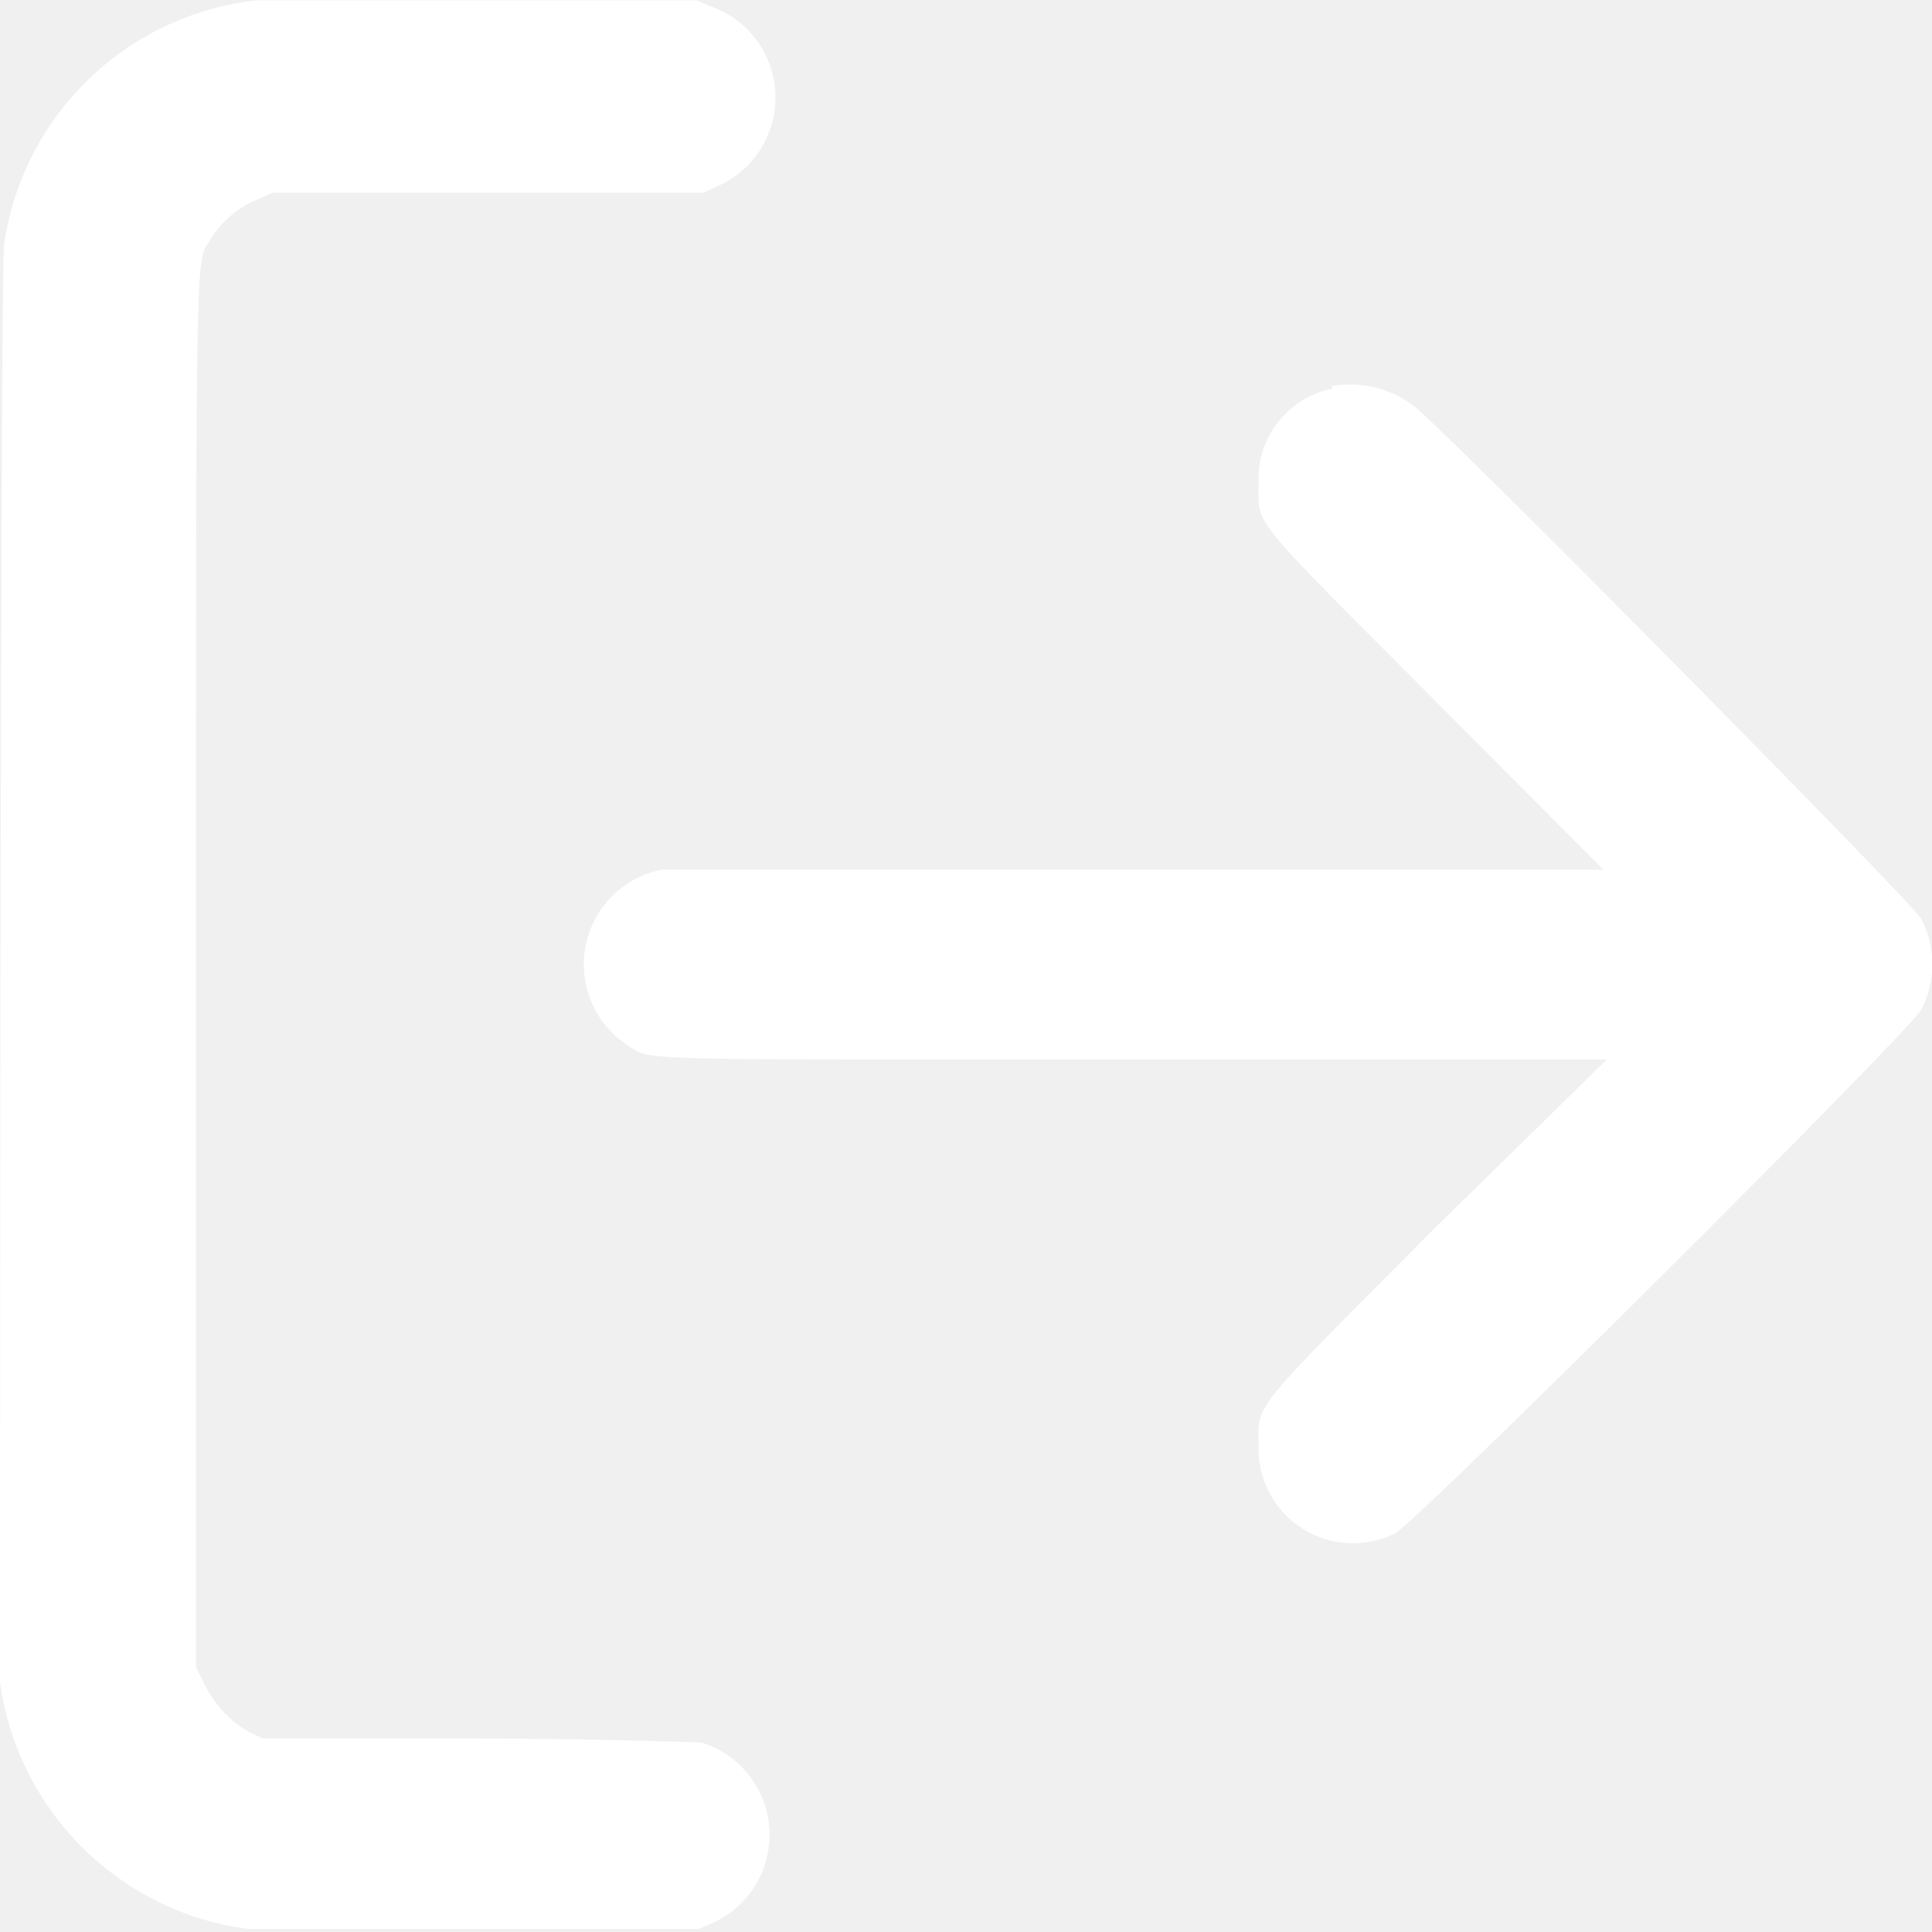
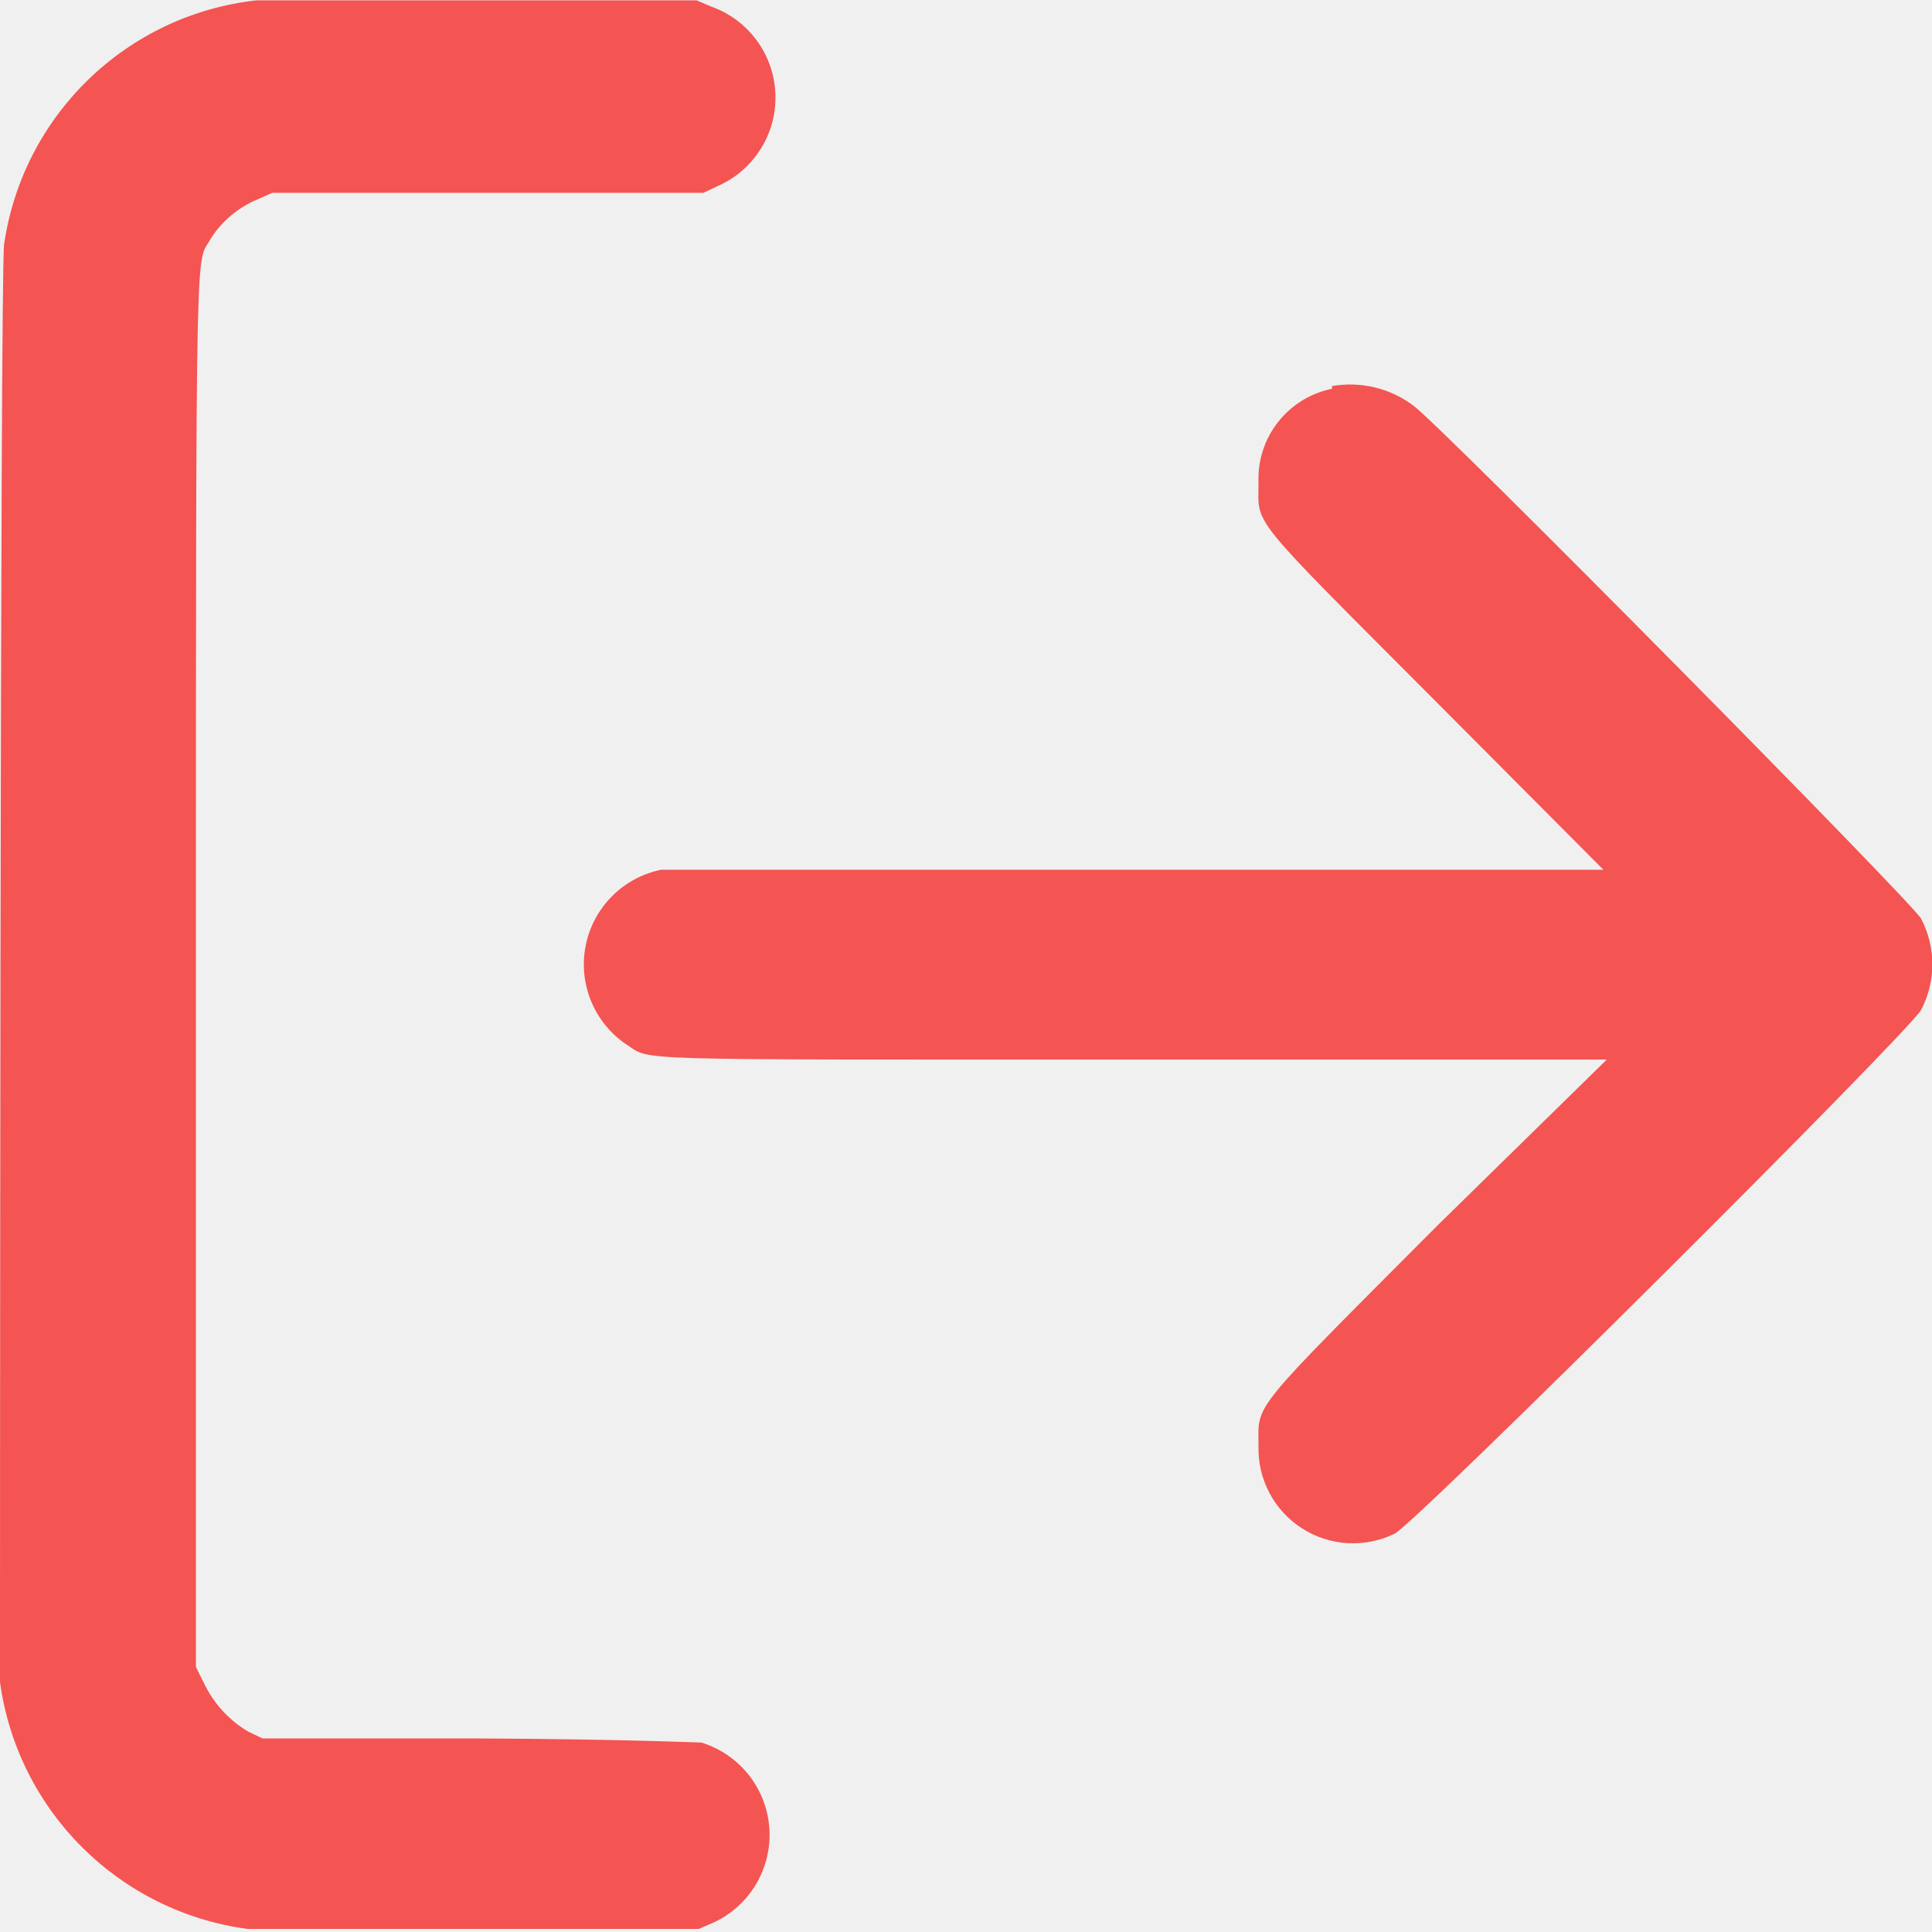
- <svg xmlns="http://www.w3.org/2000/svg" width="40" height="40" fill="#FFFFFF" viewBox="0 0 28.4 28.39">
+ <svg xmlns="http://www.w3.org/2000/svg" width="40" height="40" fill="#F45452" viewBox="0 0 28.4 28.39">
  <g>
    <path d="M3.77,0A4.22,4.22,0,0,0,.06,3.59C0,4,0,24.26,0,24.72a4.24,4.24,0,0,0,3.64,3.63c.24,0,1.21,0,3.48,0l3.15,0,.21-.09a1.42,1.42,0,0,0-.17-2.65c-.08,0-1.13-.05-3.28-.06l-3.17,0-.21-.1A1.65,1.65,0,0,1,3,24.74l-.12-.24V14.28c0-11.26,0-10.37.22-10.78a1.49,1.49,0,0,1,.7-.58L4,2.83l3.17,0h3.17l.21-.1A1.42,1.42,0,0,0,10.45.09L10.24,0H7.14C5.44,0,3.92,0,3.77,0M19.58,5.71A1.35,1.35,0,0,0,18.5,7.09c0,.65-.18.42,2.62,3.23l2.45,2.46H16.72c-4.48,0-6.92,0-7,0a1.42,1.42,0,0,0-.51,2.57c.38.24-.15.22,7.49.22h6.92L21.14,18c-2.8,2.81-2.64,2.61-2.64,3.25a1.39,1.39,0,0,0,2,1.29c.3-.14,7.56-7.37,7.74-7.7a1.44,1.44,0,0,0,0-1.34c-.1-.21-7-7.19-7.46-7.54a1.55,1.55,0,0,0-1.2-.29" />
  </g>
</svg>
